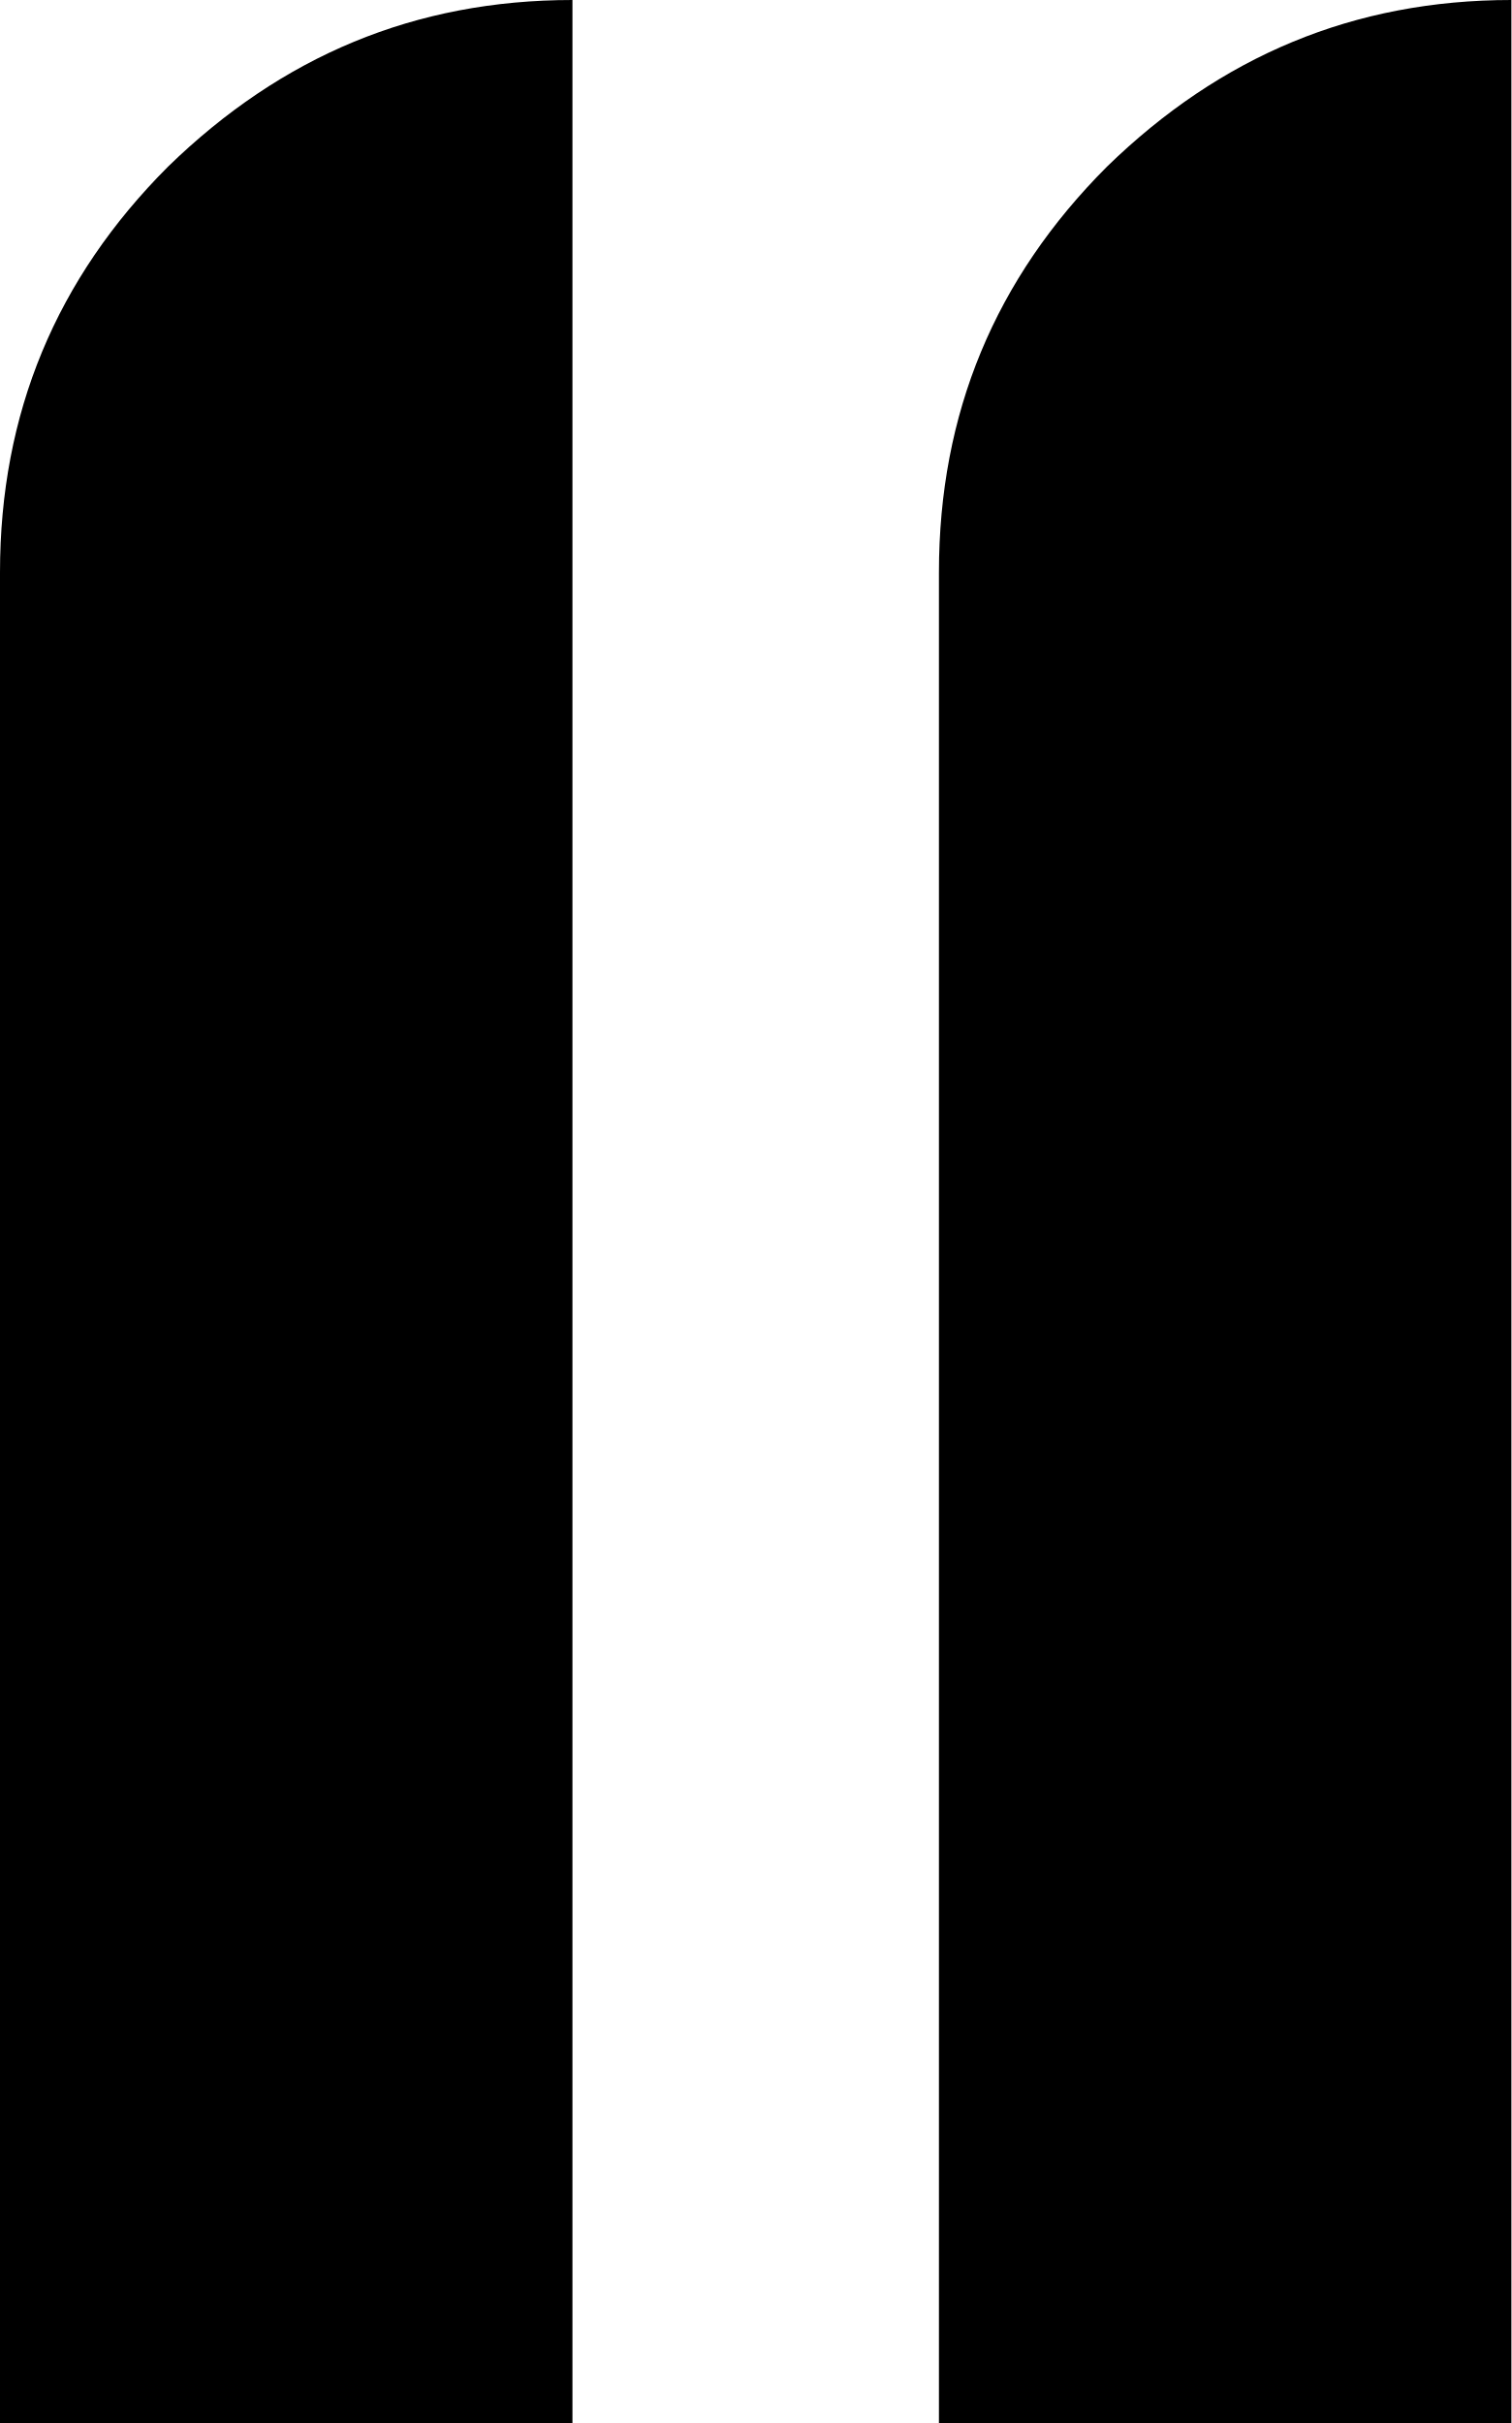
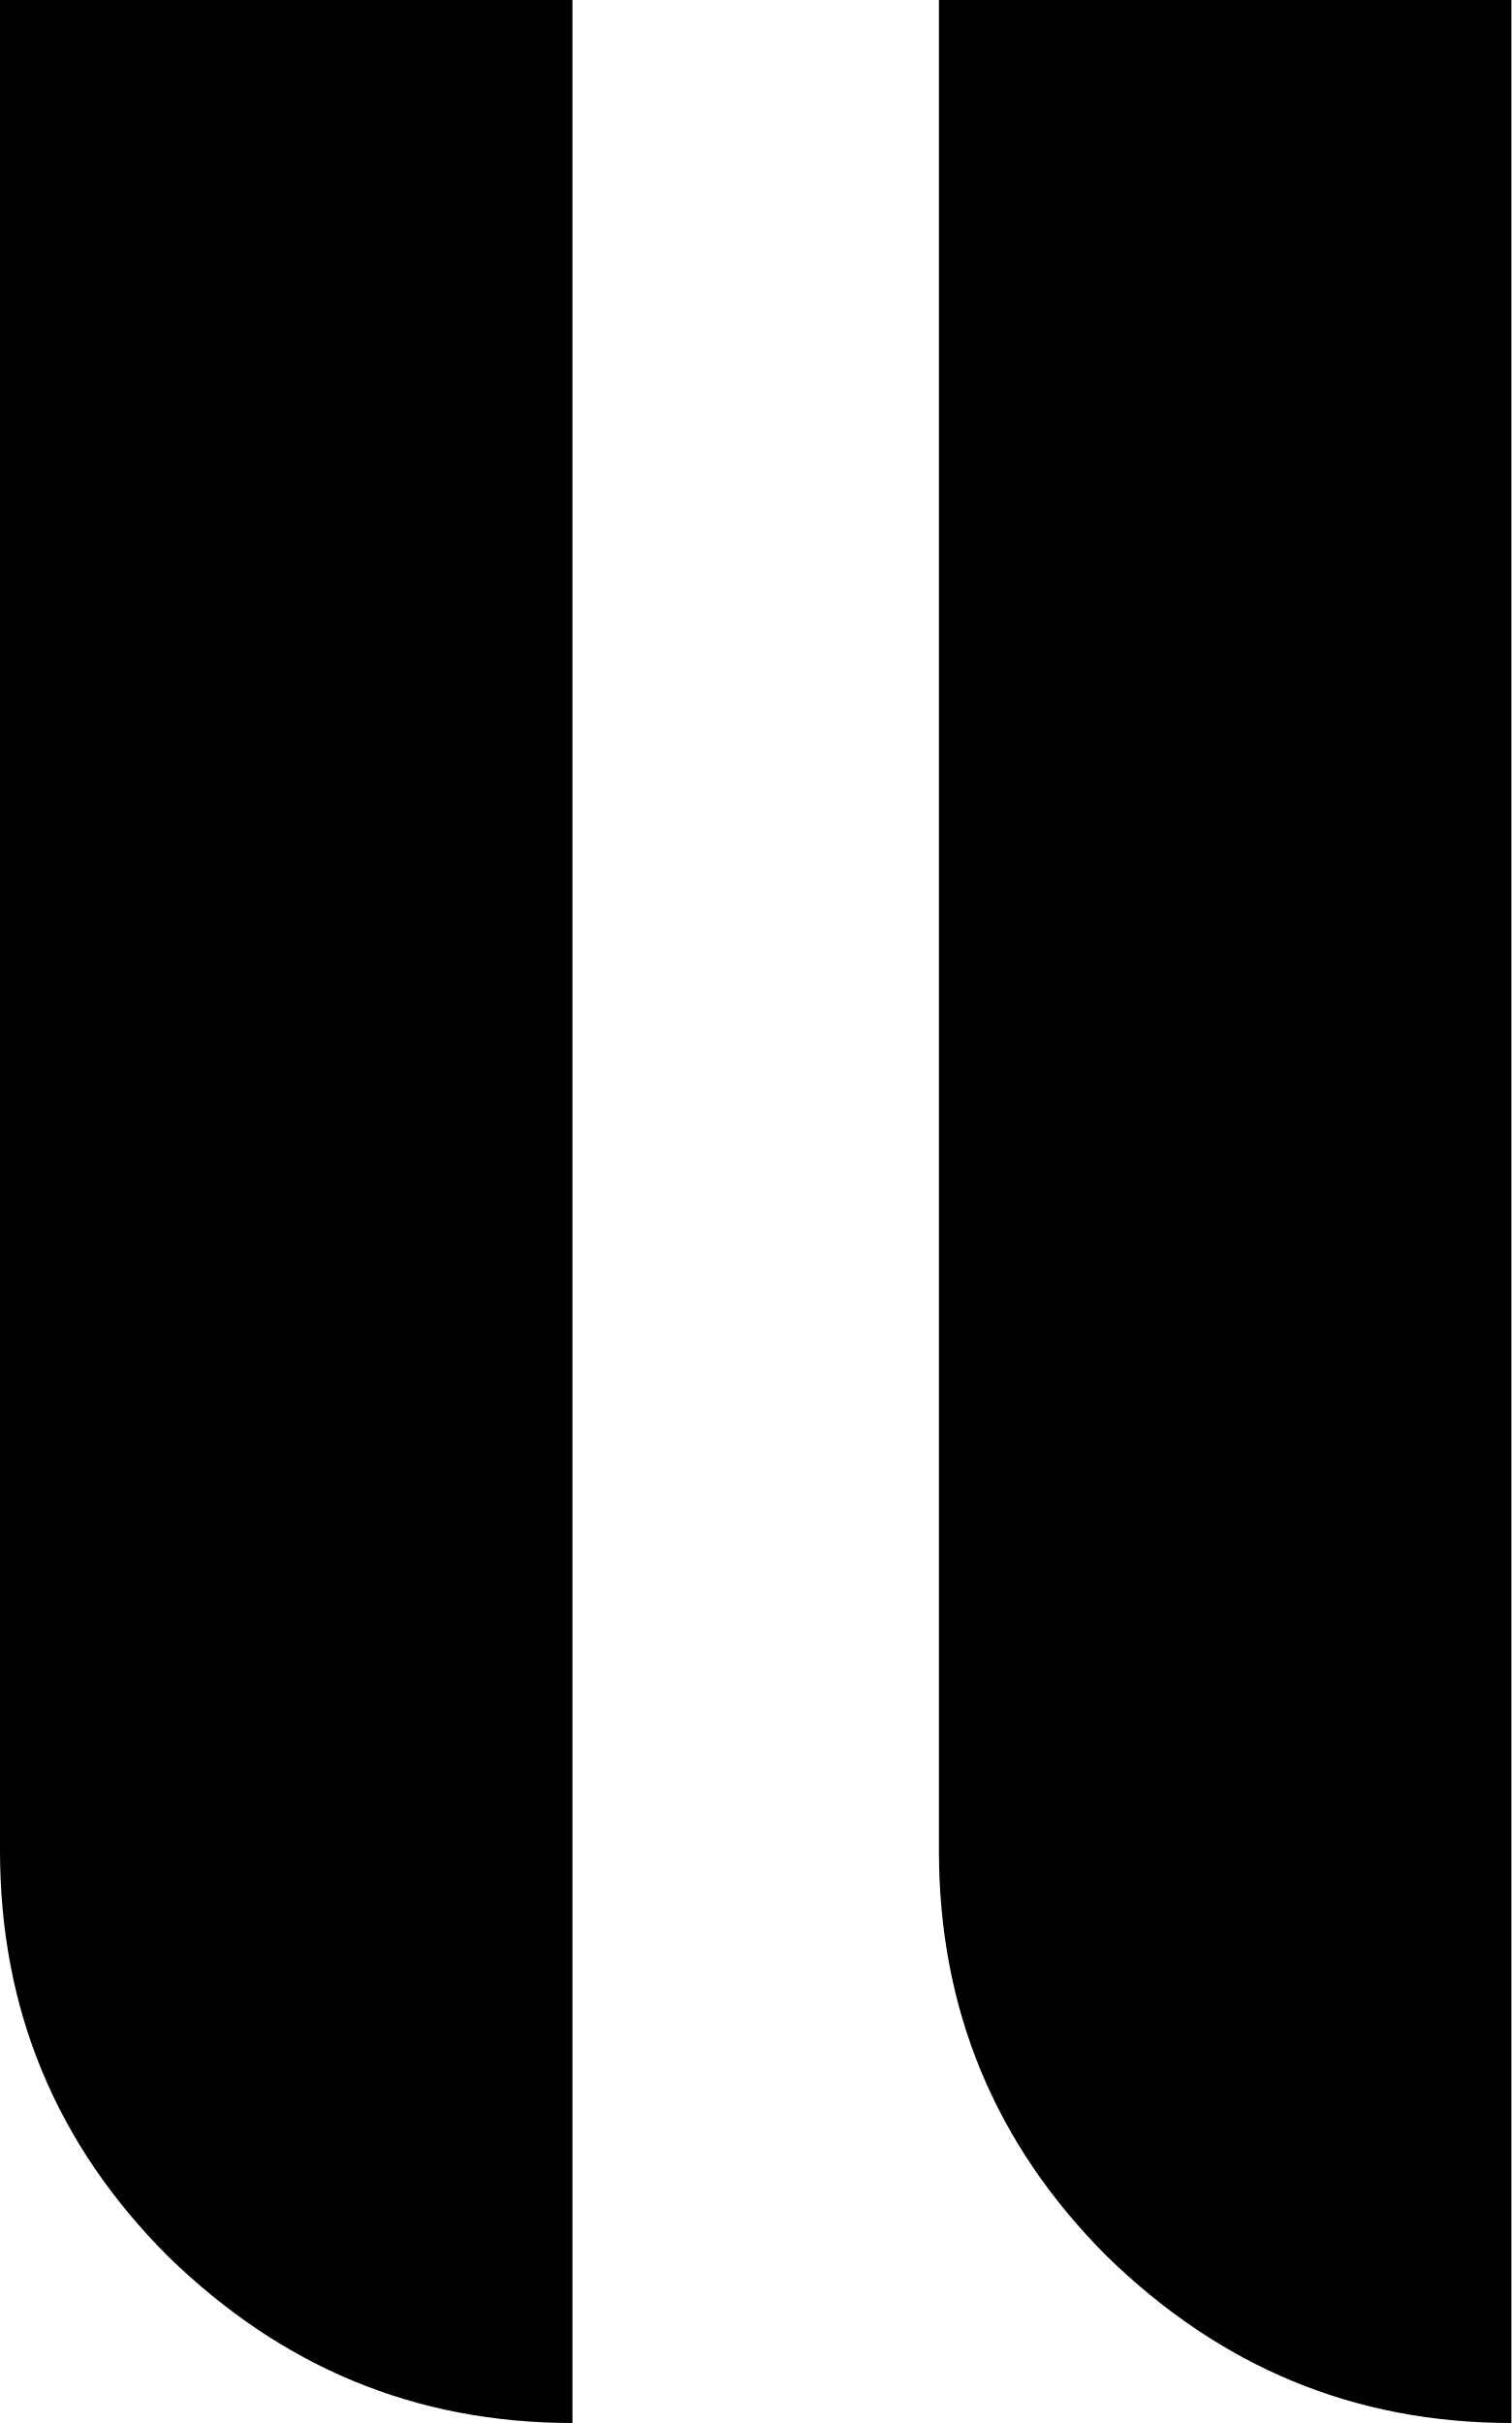
<svg xmlns="http://www.w3.org/2000/svg" version="2.0" viewbox="0 0 256 256" id="svg3">
  <defs id="defs7" />
-   <path id="XMLID_4_" d="M 37.8,160 V 0 C 27.4,0 18.6,3.7 11.1,11 3.7,18.4 0,27.3 0,37.8 V 160 Z m 62,0 V 0 C 89.4,0 80.6,3.7 73.1,11 65.7,18.4 62,27.3 62,37.8 V 160 Z" />
+   <path id="XMLID_4_" d="M 60.48,0 V 256 C 43.84,256 29.76,250.08 17.76,238.4 5.92,226.56 0,212.32 0,195.52 V 0 Z m 99.2,0 v 256 c -16.64,0 -30.72,-5.92 -42.72,-17.6 C 105.12,226.56 99.2,212.32 99.2,195.52 V 0 Z" style="stroke-width:1.6" />
</svg>
